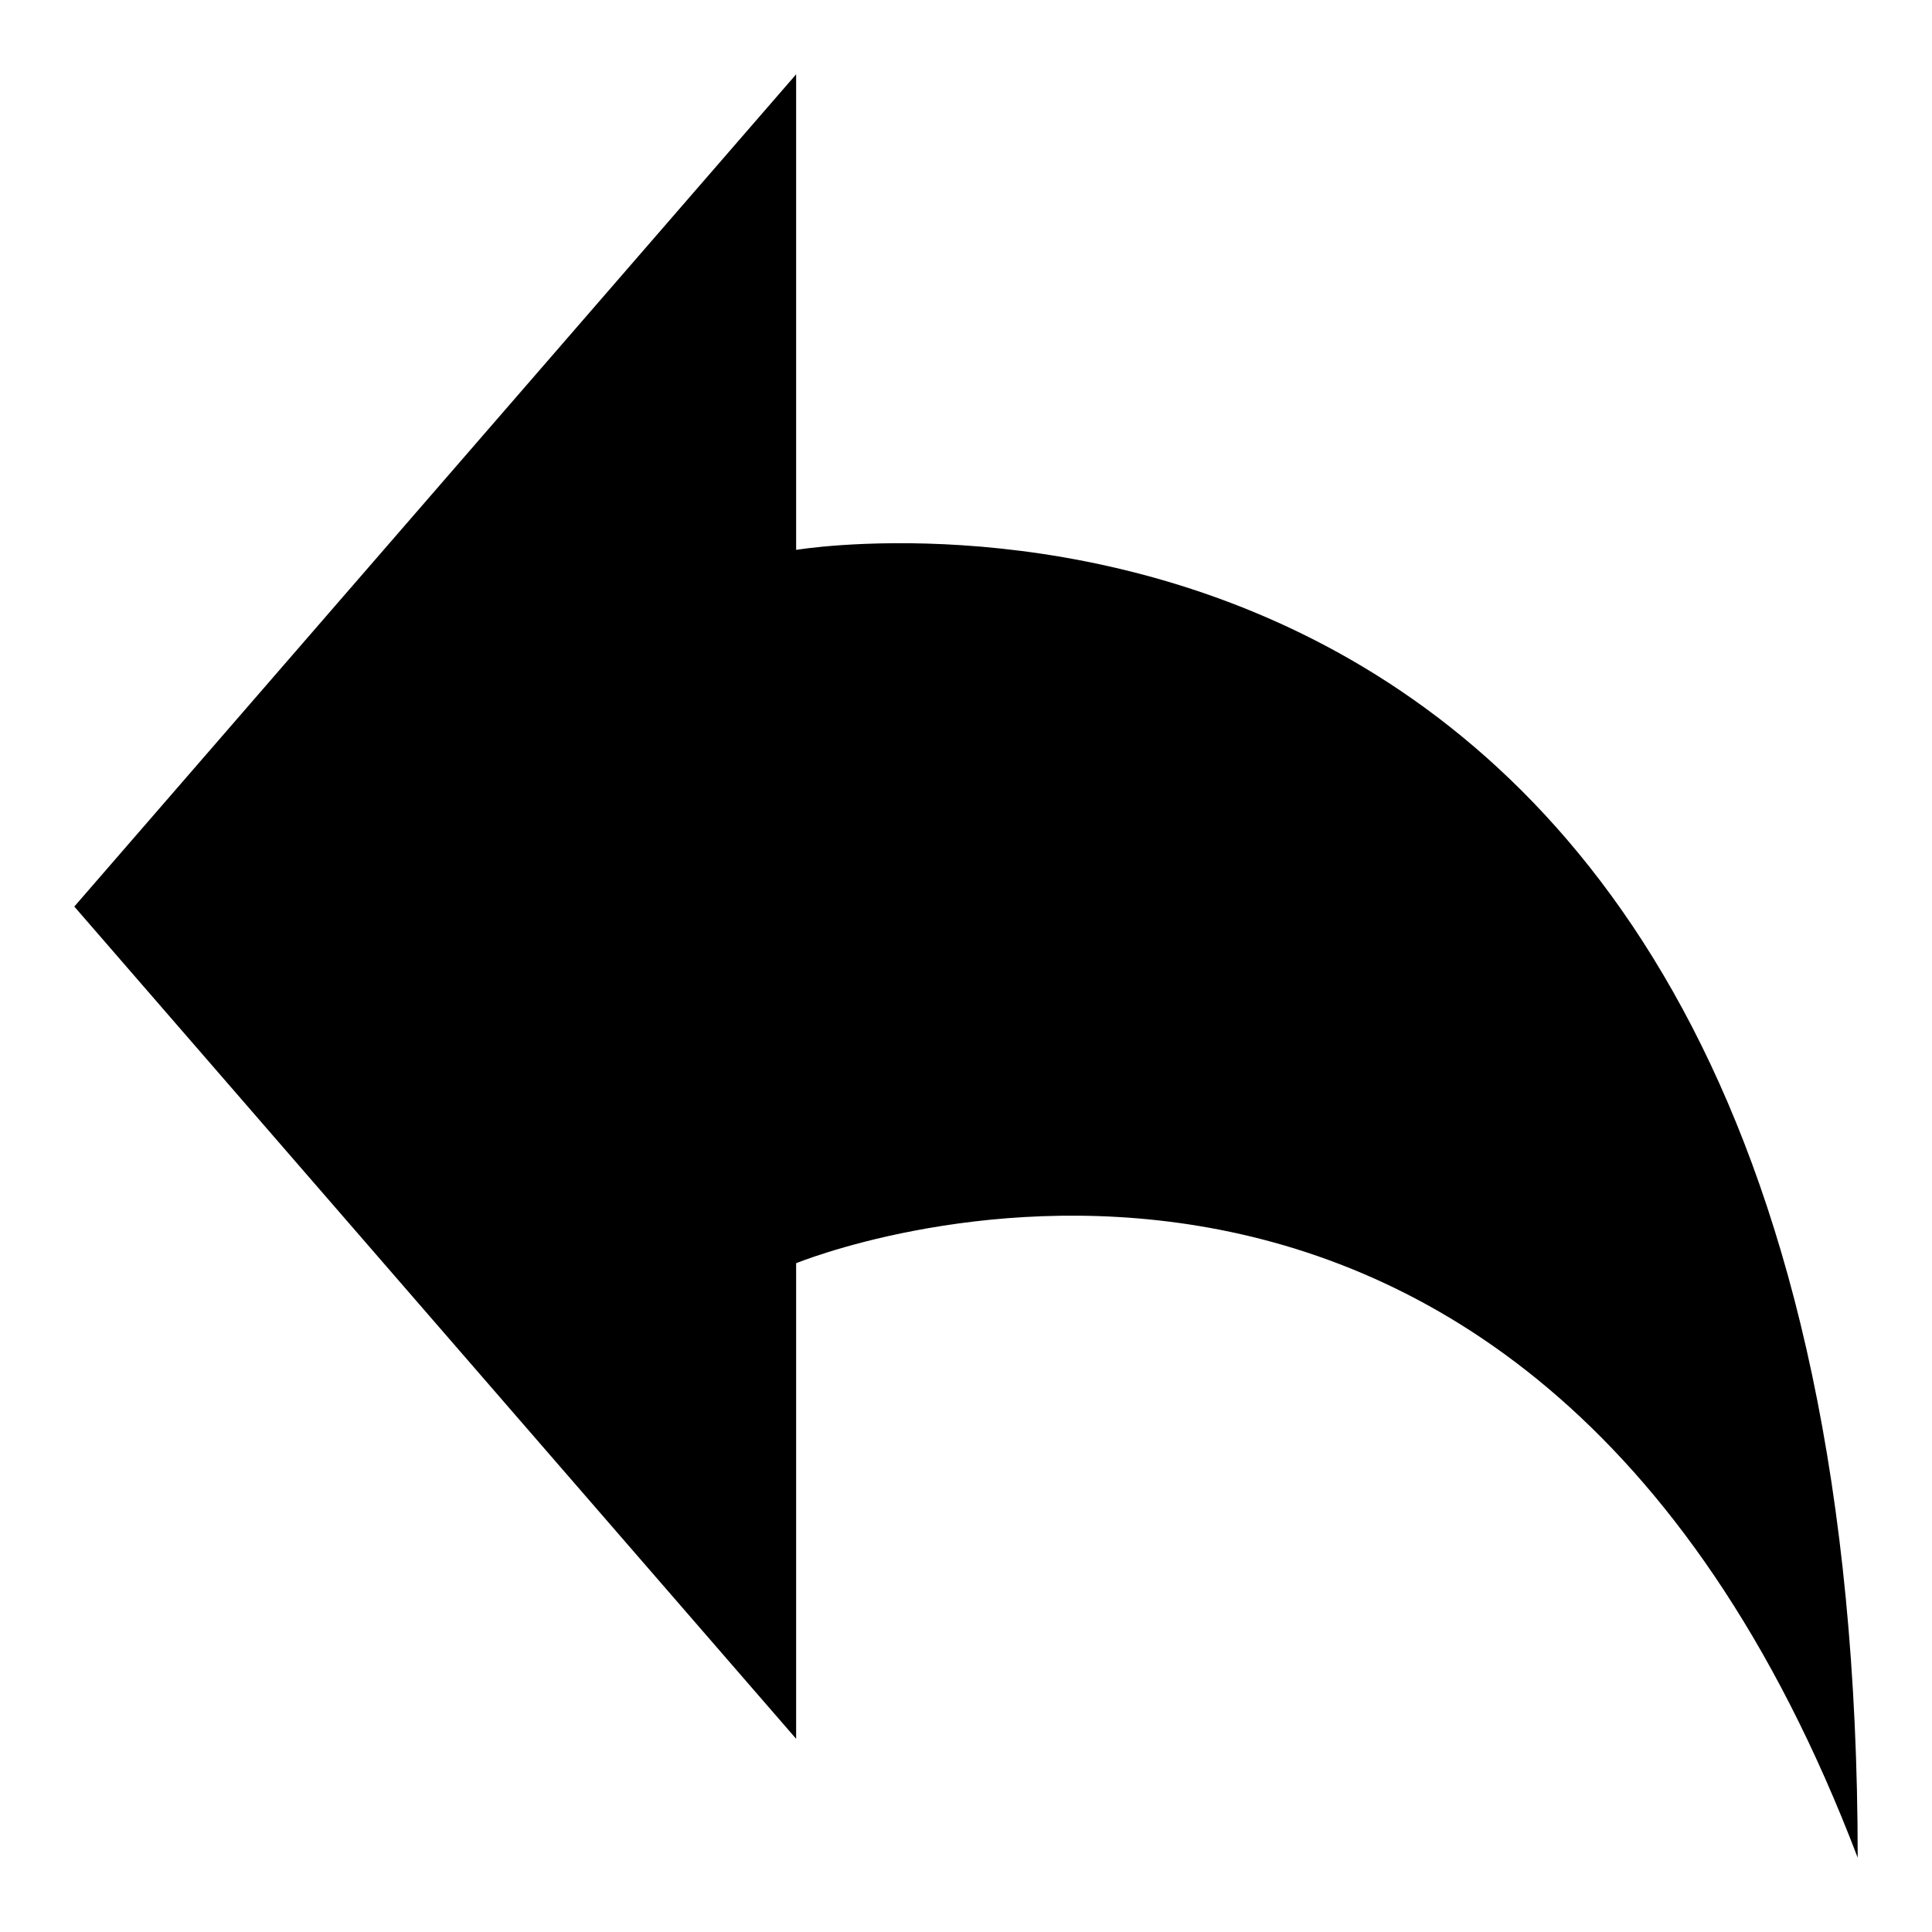
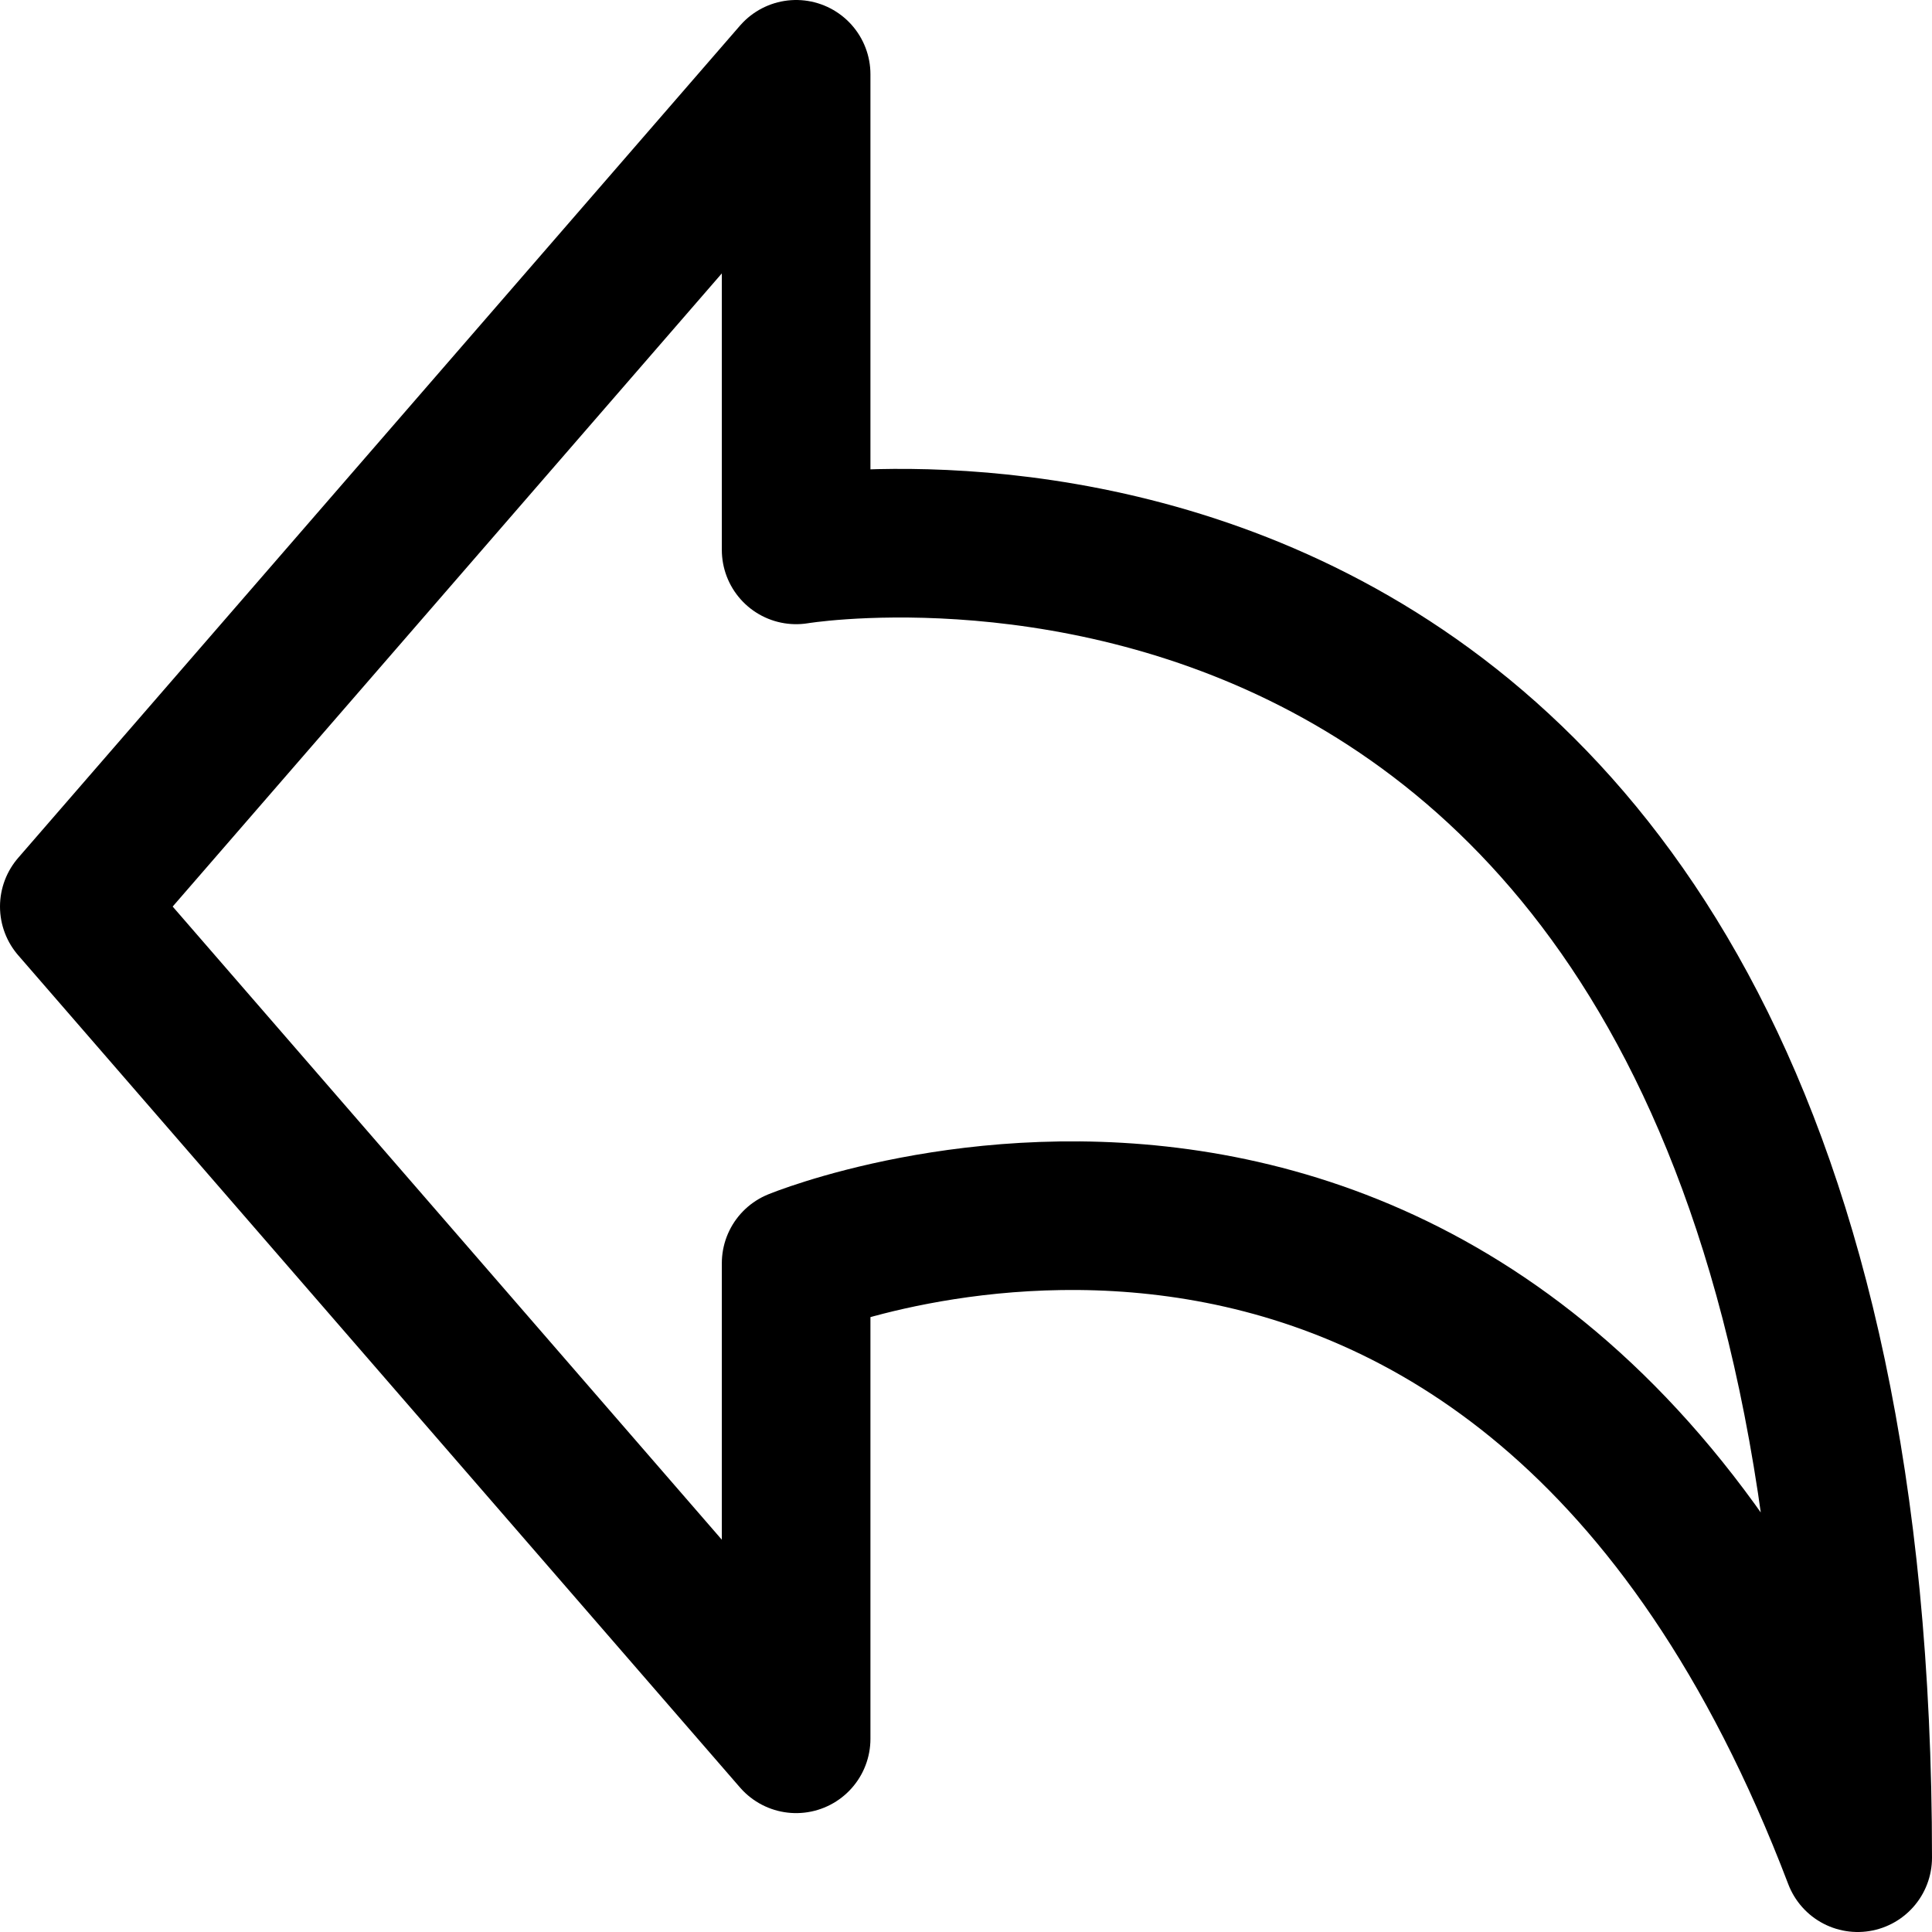
- <svg xmlns="http://www.w3.org/2000/svg" xmlns:xlink="http://www.w3.org/1999/xlink" version="1.1" id="Layer_1" x="0px" y="0px" width="13px" height="13px" viewBox="0 0 13 13" enable-background="new 0 0 13 13" xml:space="preserve">
-   <g>
-     <defs>
-       <rect id="SVGID_1_" width="13" height="13" />
-     </defs>
-     <clipPath id="SVGID_2_">
-       <use xlink:href="#SVGID_1_" overflow="visible" />
-     </clipPath>
-     <path clip-path="url(#SVGID_2_)" stroke-linejoin="round" stroke-miterlimit="10" d="M5.357,3.7   c0,0,7.143-1.2,7.143,8.8c-2.286-6-7.143-4-7.143-4v3.2L0.5,6.1l4.857-5.6V3.7z" />
+ <svg xmlns="http://www.w3.org/2000/svg" version="1.1" id="Layer_1" x="0px" y="0px" width="13px" height="13px" viewBox="0 0 13 13" enable-background="new 0 0 13 13" xml:space="preserve">
+   <g stroke="currentColor" fill="none">
+     <path stroke-linejoin="round" stroke-miterlimit="10" d="M5.357,3.7   c0,0,7.143-1.2,7.143,8.8c-2.286-6-7.143-4-7.143-4v3.2L0.5,6.1l4.857-5.6V3.7z" />
  </g>
</svg>
